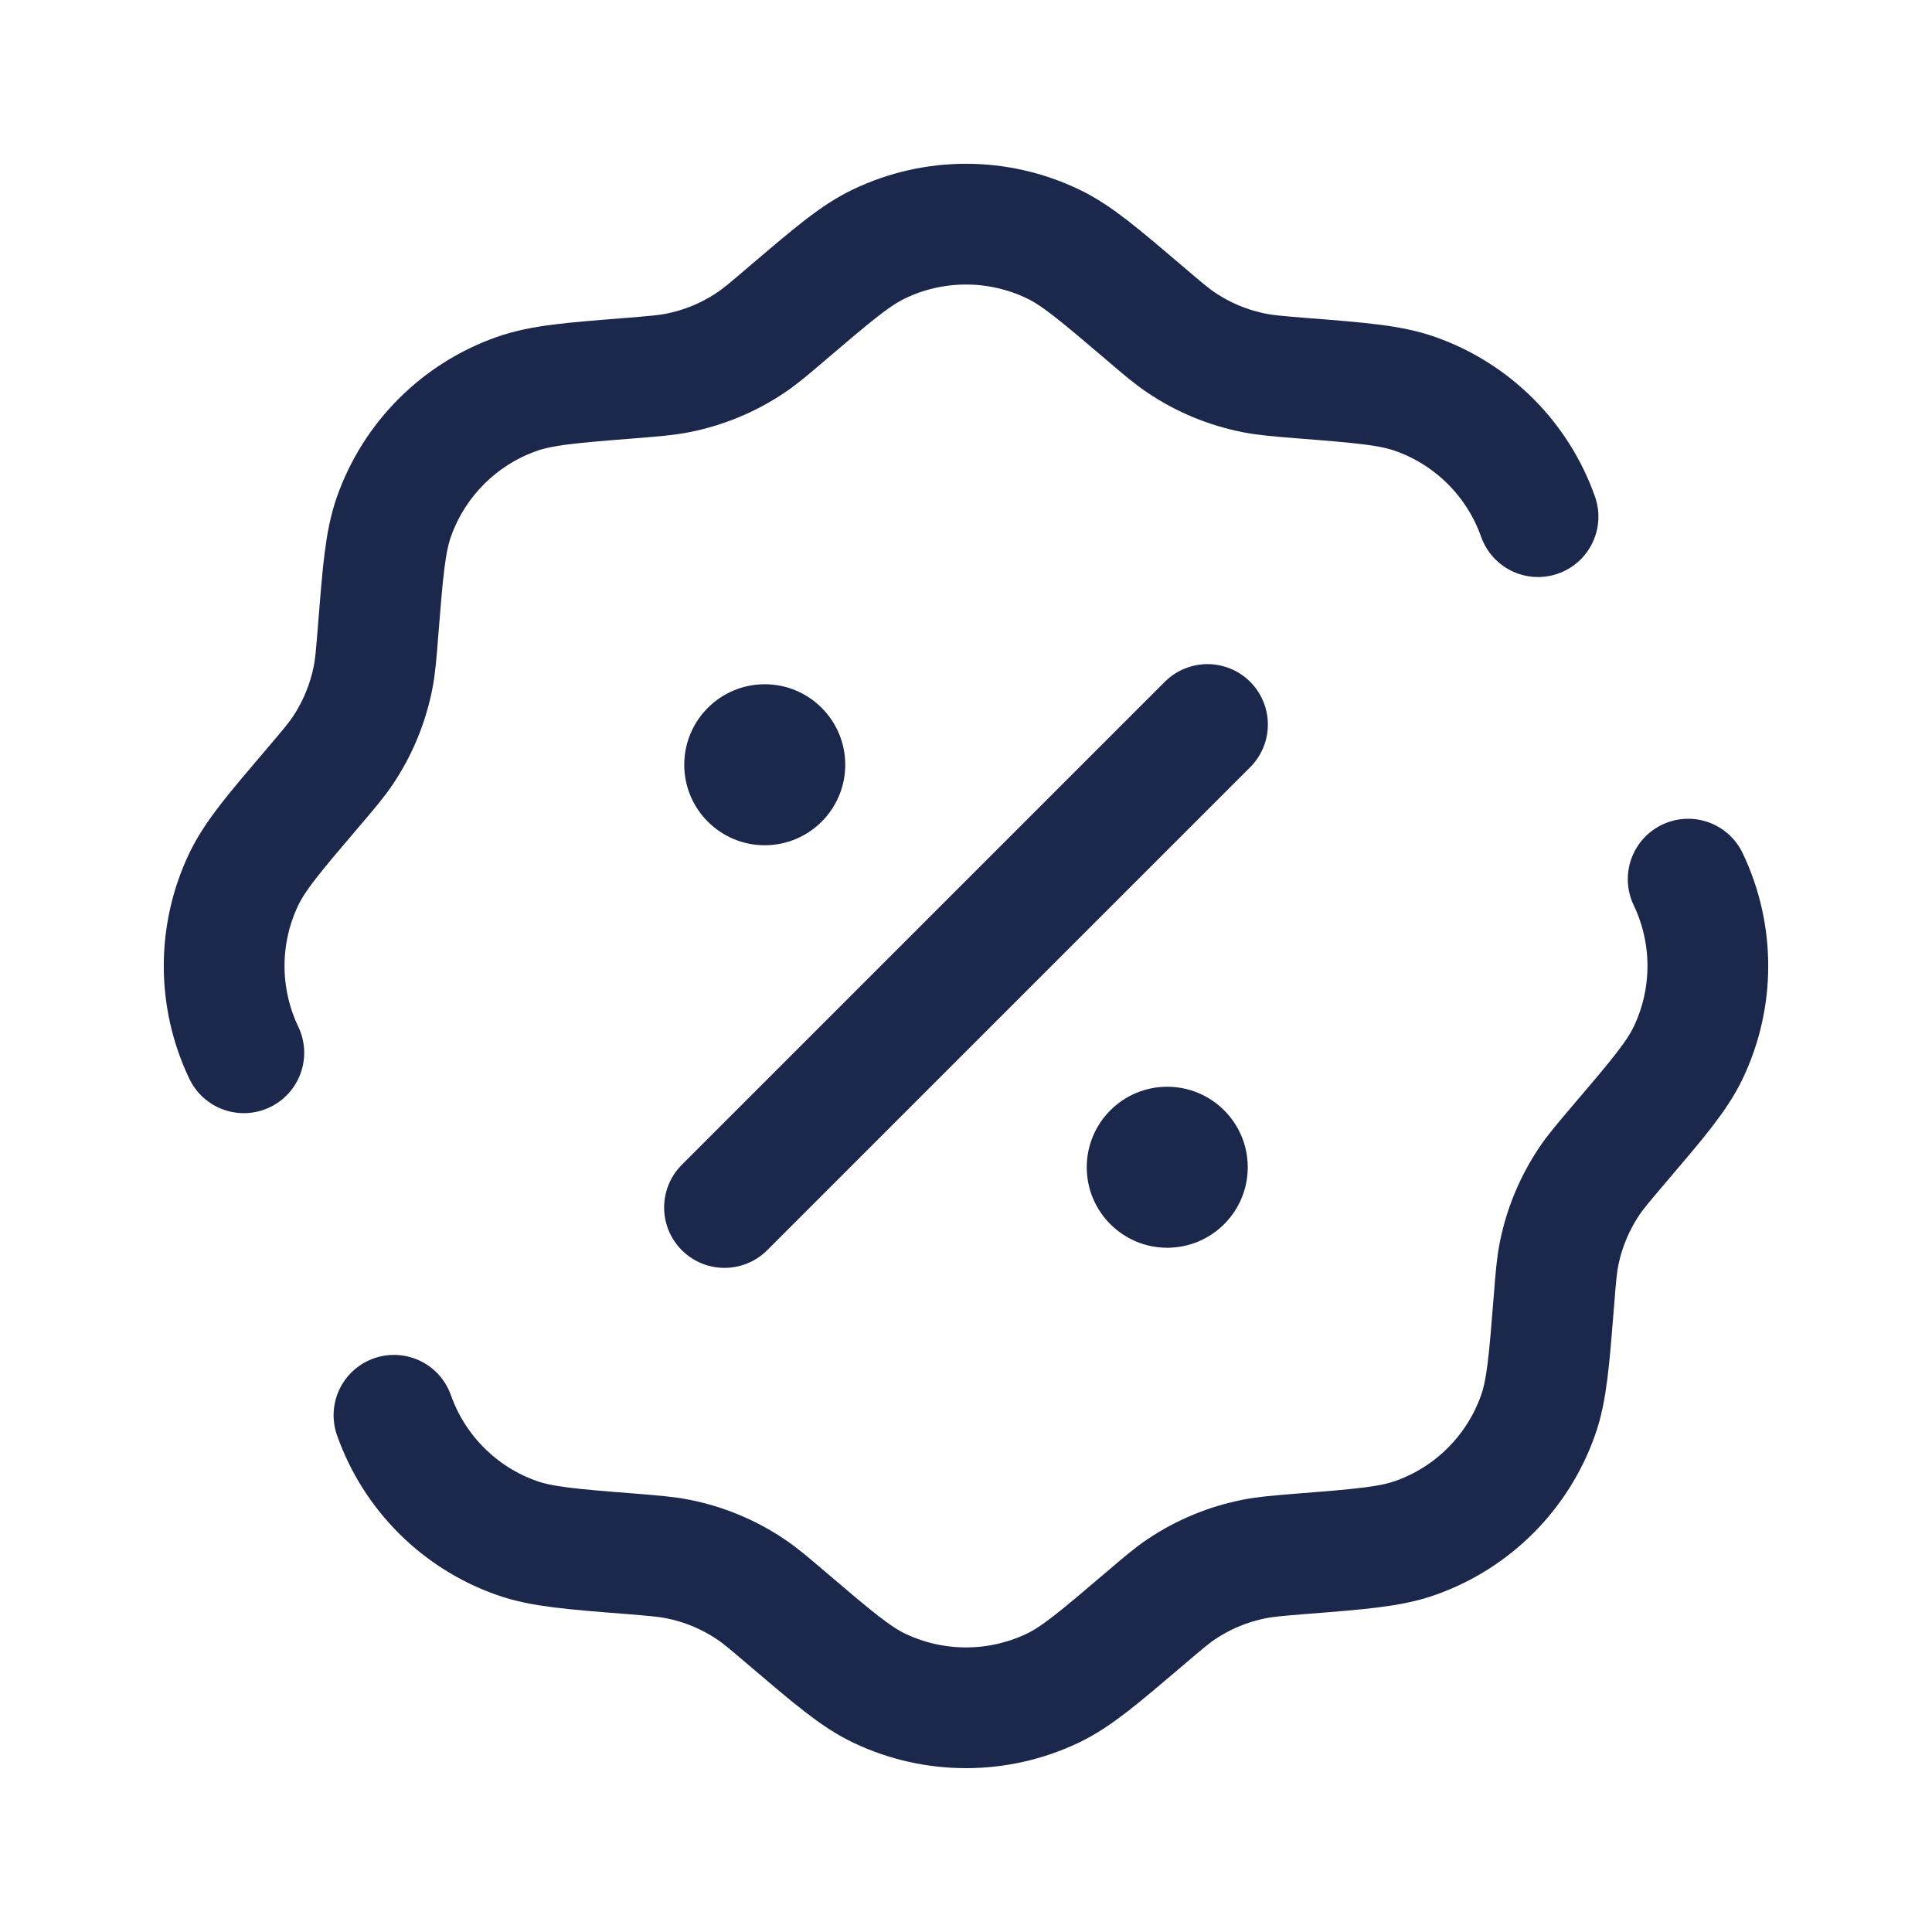
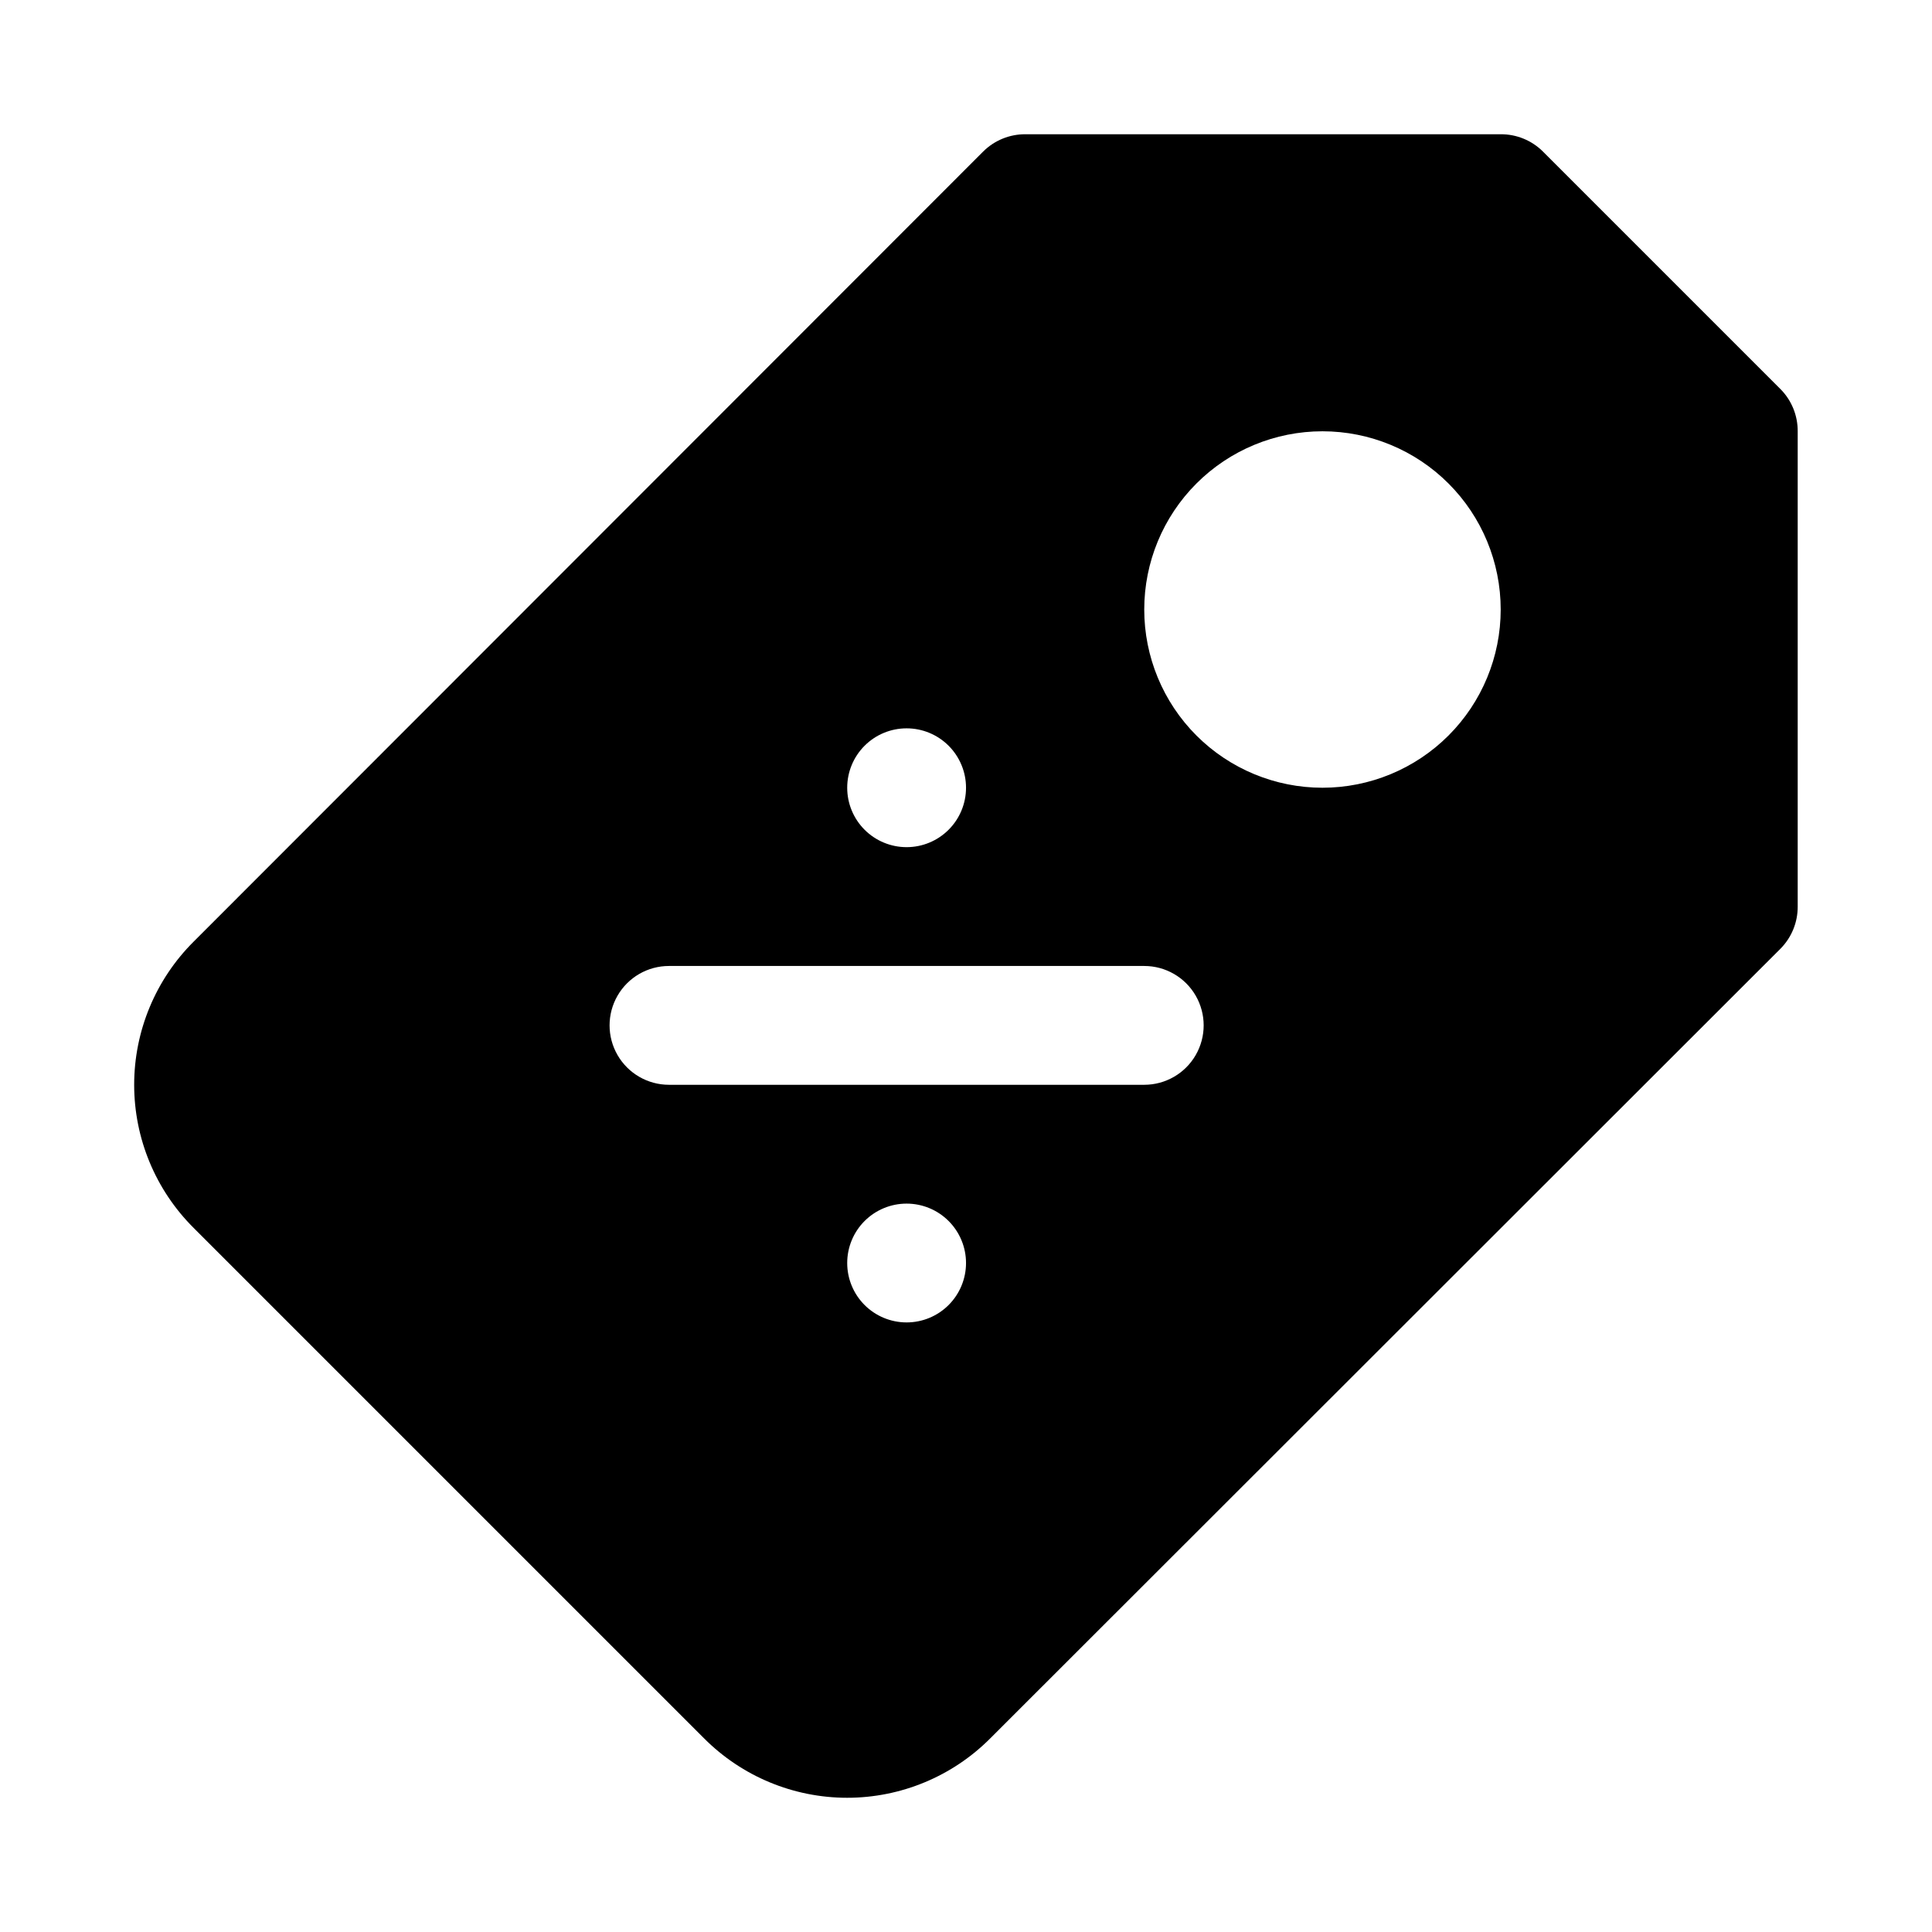
- <svg xmlns="http://www.w3.org/2000/svg" width="800px" height="800px" viewBox="0 0 24 24" fill="none">
-   <path d="M3.029 13.078C2.703 12.396 2.703 11.603 3.029 10.921C3.17 10.627 3.41 10.345 3.891 9.781C4.082 9.556 4.178 9.444 4.258 9.324C4.442 9.05 4.57 8.741 4.634 8.417C4.662 8.275 4.674 8.128 4.697 7.834C4.756 7.096 4.785 6.727 4.894 6.418C5.146 5.706 5.706 5.145 6.419 4.894C6.727 4.785 7.096 4.755 7.835 4.697C8.129 4.673 8.276 4.661 8.417 4.633C8.742 4.569 9.05 4.442 9.325 4.257C9.445 4.177 9.557 4.082 9.781 3.89C10.345 3.41 10.627 3.169 10.922 3.029C11.604 2.703 12.396 2.703 13.078 3.029C13.373 3.169 13.655 3.41 14.219 3.89C14.443 4.082 14.555 4.177 14.675 4.257C14.95 4.442 15.258 4.569 15.583 4.633C15.724 4.661 15.871 4.673 16.165 4.697C16.904 4.755 17.273 4.785 17.581 4.894C18.294 5.145 18.854 5.706 19.106 6.418M4.894 17.581C5.146 18.293 5.706 18.854 6.419 19.105C6.727 19.214 7.096 19.244 7.835 19.302C8.129 19.326 8.276 19.338 8.417 19.366C8.742 19.43 9.05 19.557 9.325 19.742C9.445 19.822 9.557 19.918 9.781 20.109C10.345 20.589 10.627 20.83 10.922 20.971C11.604 21.296 12.396 21.296 13.078 20.971C13.373 20.83 13.655 20.589 14.219 20.109C14.443 19.918 14.555 19.822 14.675 19.742C14.95 19.557 15.258 19.43 15.583 19.366C15.724 19.338 15.871 19.326 16.165 19.302C16.904 19.244 17.273 19.214 17.581 19.105C18.294 18.854 18.854 18.293 19.106 17.581C19.215 17.273 19.244 16.903 19.303 16.165C19.326 15.871 19.338 15.724 19.366 15.582C19.43 15.258 19.558 14.949 19.742 14.675C19.822 14.555 19.918 14.443 20.109 14.218C20.59 13.654 20.83 13.372 20.971 13.078C21.297 12.396 21.297 11.603 20.971 10.921" stroke="#1C274C" stroke-width="1.5" stroke-linecap="round" />
-   <path d="M9 15L15 9" stroke="#1C274C" stroke-width="1.5" stroke-linecap="round" />
-   <path d="M15.5 14.5C15.5 15.052 15.052 15.5 14.5 15.5C13.948 15.5 13.5 15.052 13.5 14.5C13.5 13.948 13.948 13.5 14.5 13.5C15.052 13.5 15.5 13.948 15.5 14.5Z" fill="#1C274C" />
-   <path d="M10.5 9.5C10.5 10.052 10.052 10.5 9.5 10.5C8.948 10.5 8.5 10.052 8.5 9.5C8.5 8.948 8.948 8.5 9.5 8.5C10.052 8.5 10.5 8.948 10.5 9.5Z" fill="#1C274C" />
+ <svg xmlns="http://www.w3.org/2000/svg" fill="#000" width="800" height="800" viewBox="144 144 512 512">
+   <path d="m615.85 247.12-62.977-62.977h.004c-2.973-2.949-6.996-4.59-11.18-4.566h-125.95c-4.184-.023-8.207 1.617-11.18 4.566l-209.24 209.39c-10.094 10.047-15.77 23.703-15.77 37.945s5.676 27.895 15.77 37.941l135.24 135.24c10.047 10.094 23.703 15.77 37.945 15.77s27.895-5.676 37.941-15.77l209.39-209.24c2.949-2.973 4.59-6.996 4.566-11.18v-125.95c.023-4.184-1.617-8.207-4.566-11.176zm-231.59 89.898c4.176.0 8.18 1.656 11.133 4.609 2.953 2.953 4.613 6.957 4.613 11.133s-1.66 8.18-4.613 11.133c-2.953 2.953-6.957 4.613-11.133 4.613-4.176.0-8.18-1.66-11.133-4.613-2.953-2.953-4.609-6.957-4.609-11.133s1.656-8.18 4.609-11.133c2.953-2.953 6.957-4.609 11.133-4.609zm0 157.44v-.004c-4.176.0-8.18-1.656-11.133-4.609-2.953-2.953-4.609-6.957-4.609-11.133s1.656-8.18 4.609-11.133c2.953-2.953 6.957-4.609 11.133-4.609 4.176.0 8.18 1.656 11.133 4.609 2.953 2.953 4.613 6.957 4.613 11.133s-1.66 8.18-4.613 11.133c-2.953 2.953-6.957 4.609-11.133 4.609zm62.977-62.977h-125.95c-5.625.0-10.82-3.004-13.633-7.875-2.812-4.871-2.812-10.871.0-15.742s8.008-7.871 13.633-7.871h125.95c5.625.0 10.824 3 13.637 7.871s2.812 10.871.0 15.742c-2.812 4.871-8.012 7.875-13.637 7.875zm47.23-78.719v-.004c-12.523.0-24.539-4.977-33.395-13.832-8.859-8.859-13.836-20.871-13.836-33.398s4.977-24.543 13.836-33.398c8.855-8.859 20.871-13.836 33.395-13.836 12.527.0 24.543 4.977 33.398 13.836 8.859 8.855 13.836 20.871 13.836 33.398s-4.977 24.539-13.836 33.398c-8.855 8.855-20.871 13.832-33.398 13.832z" />
</svg>
